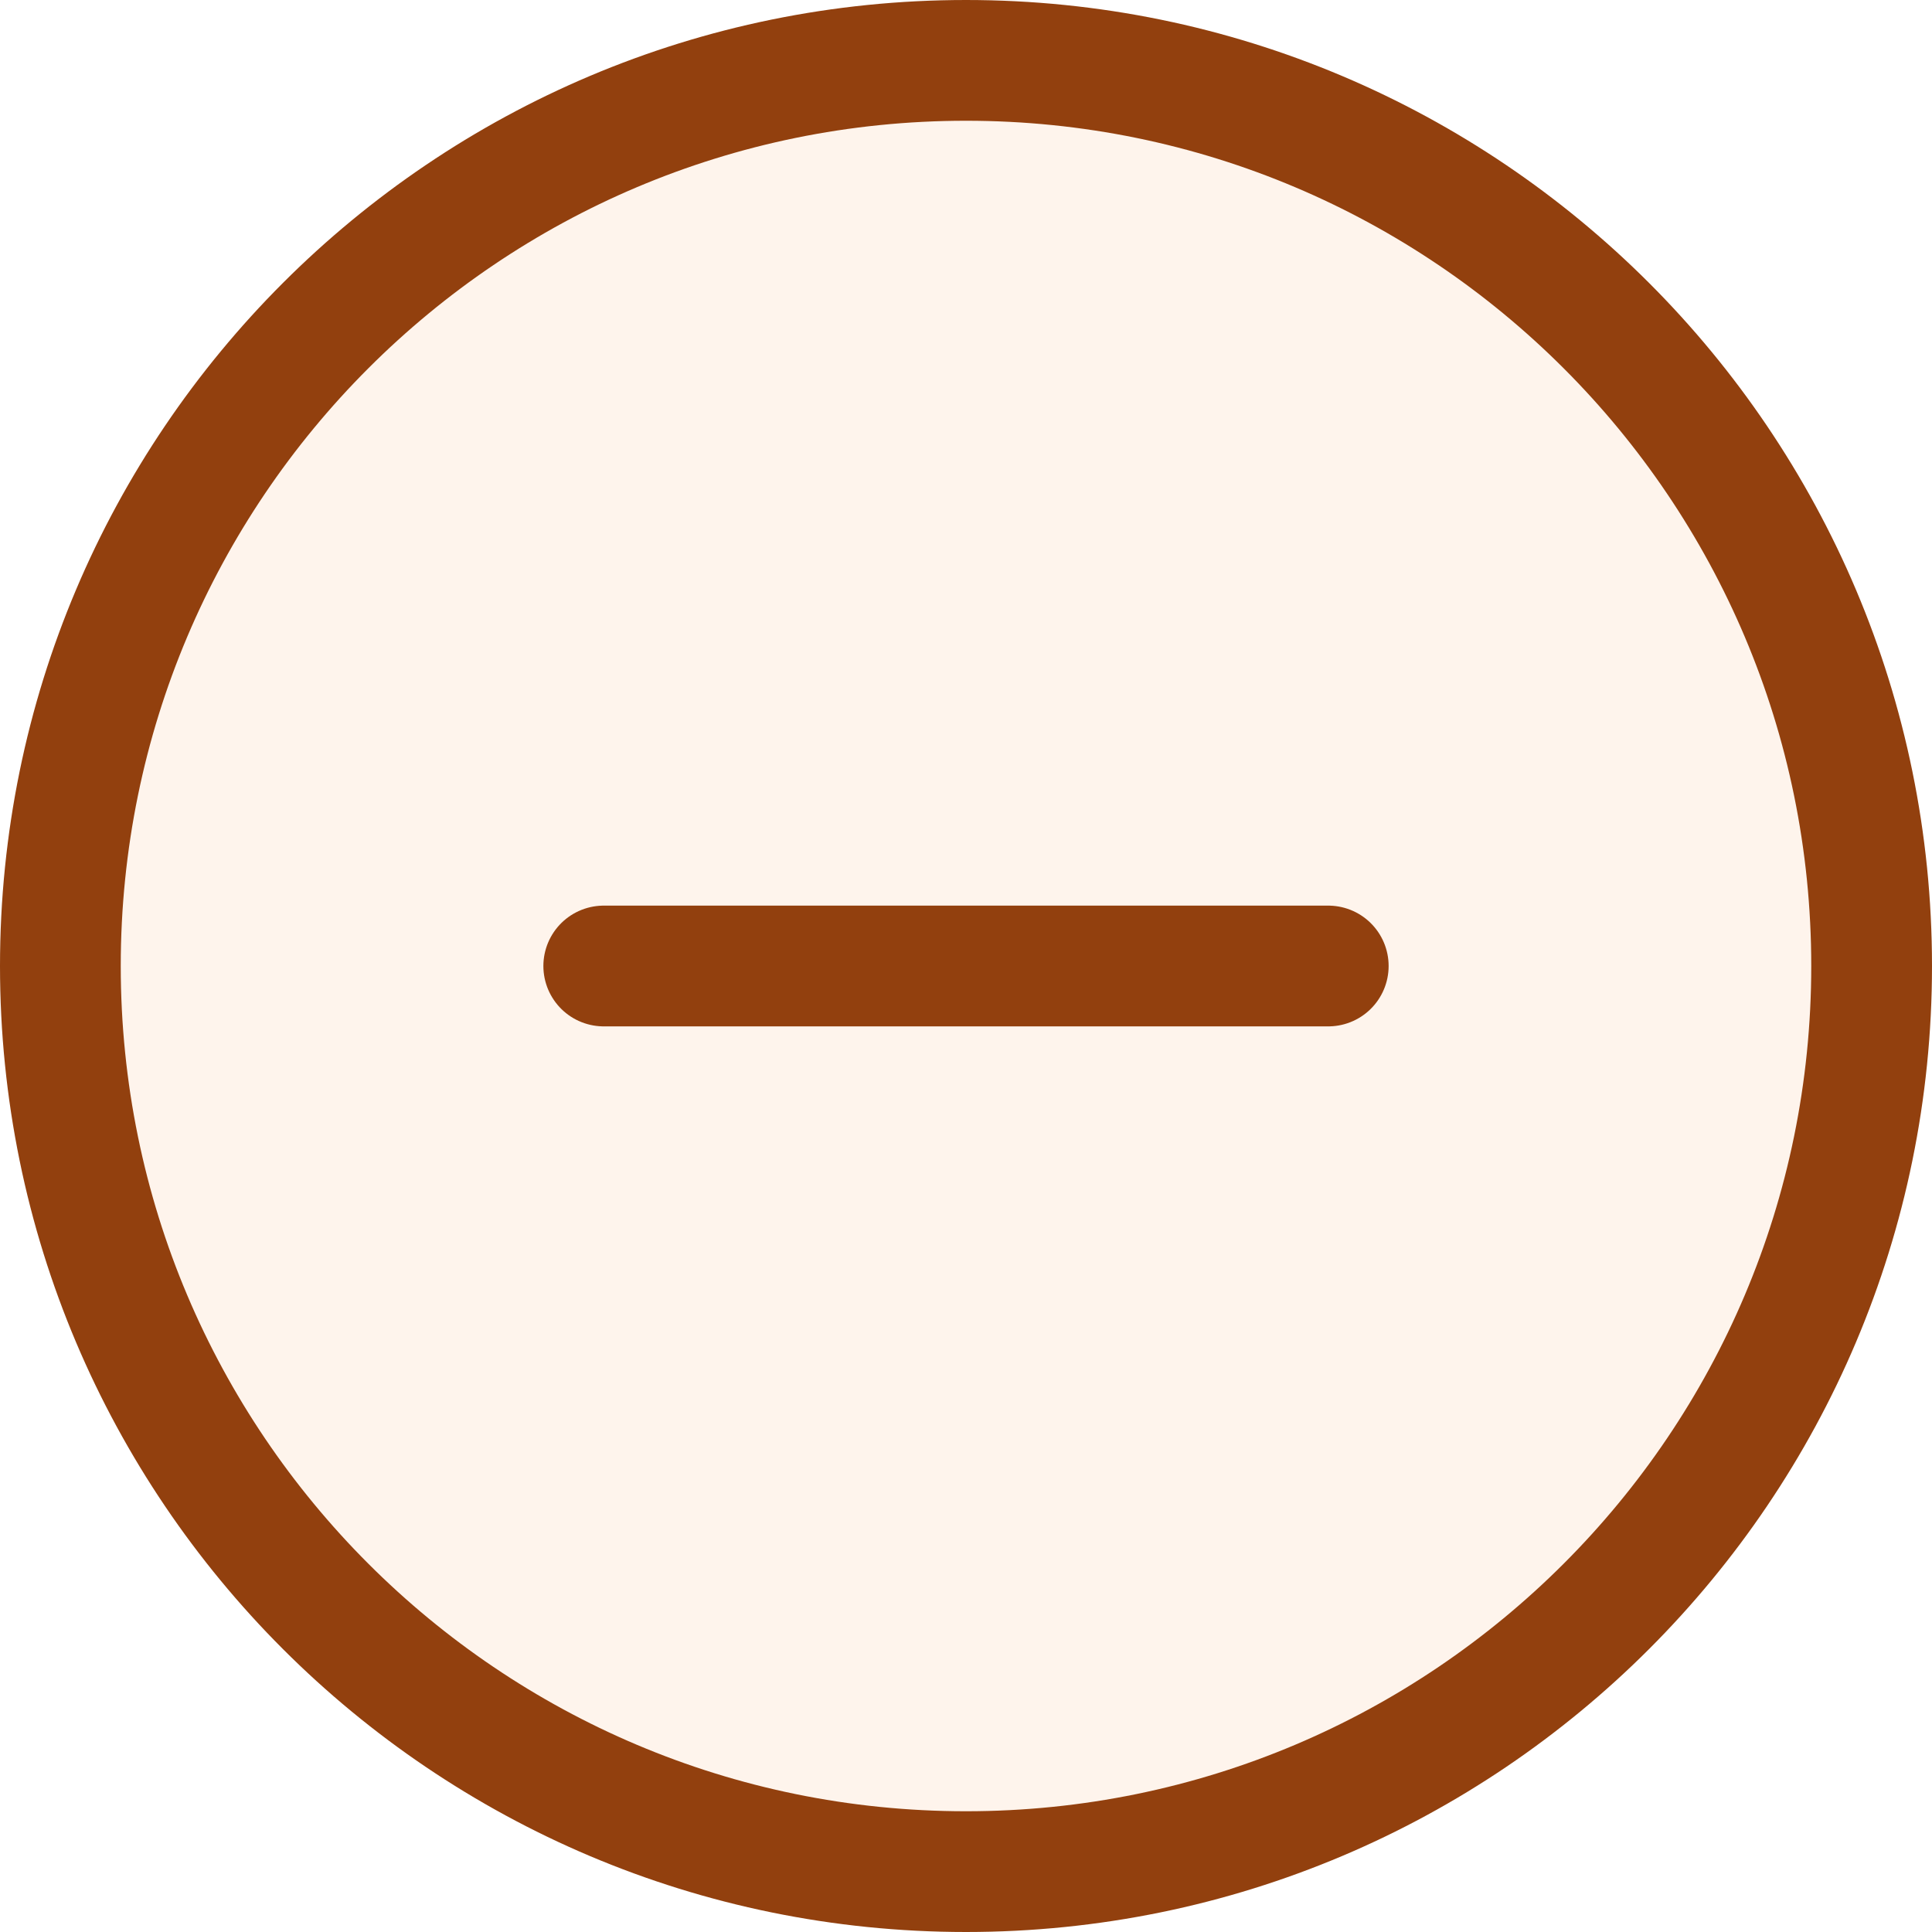
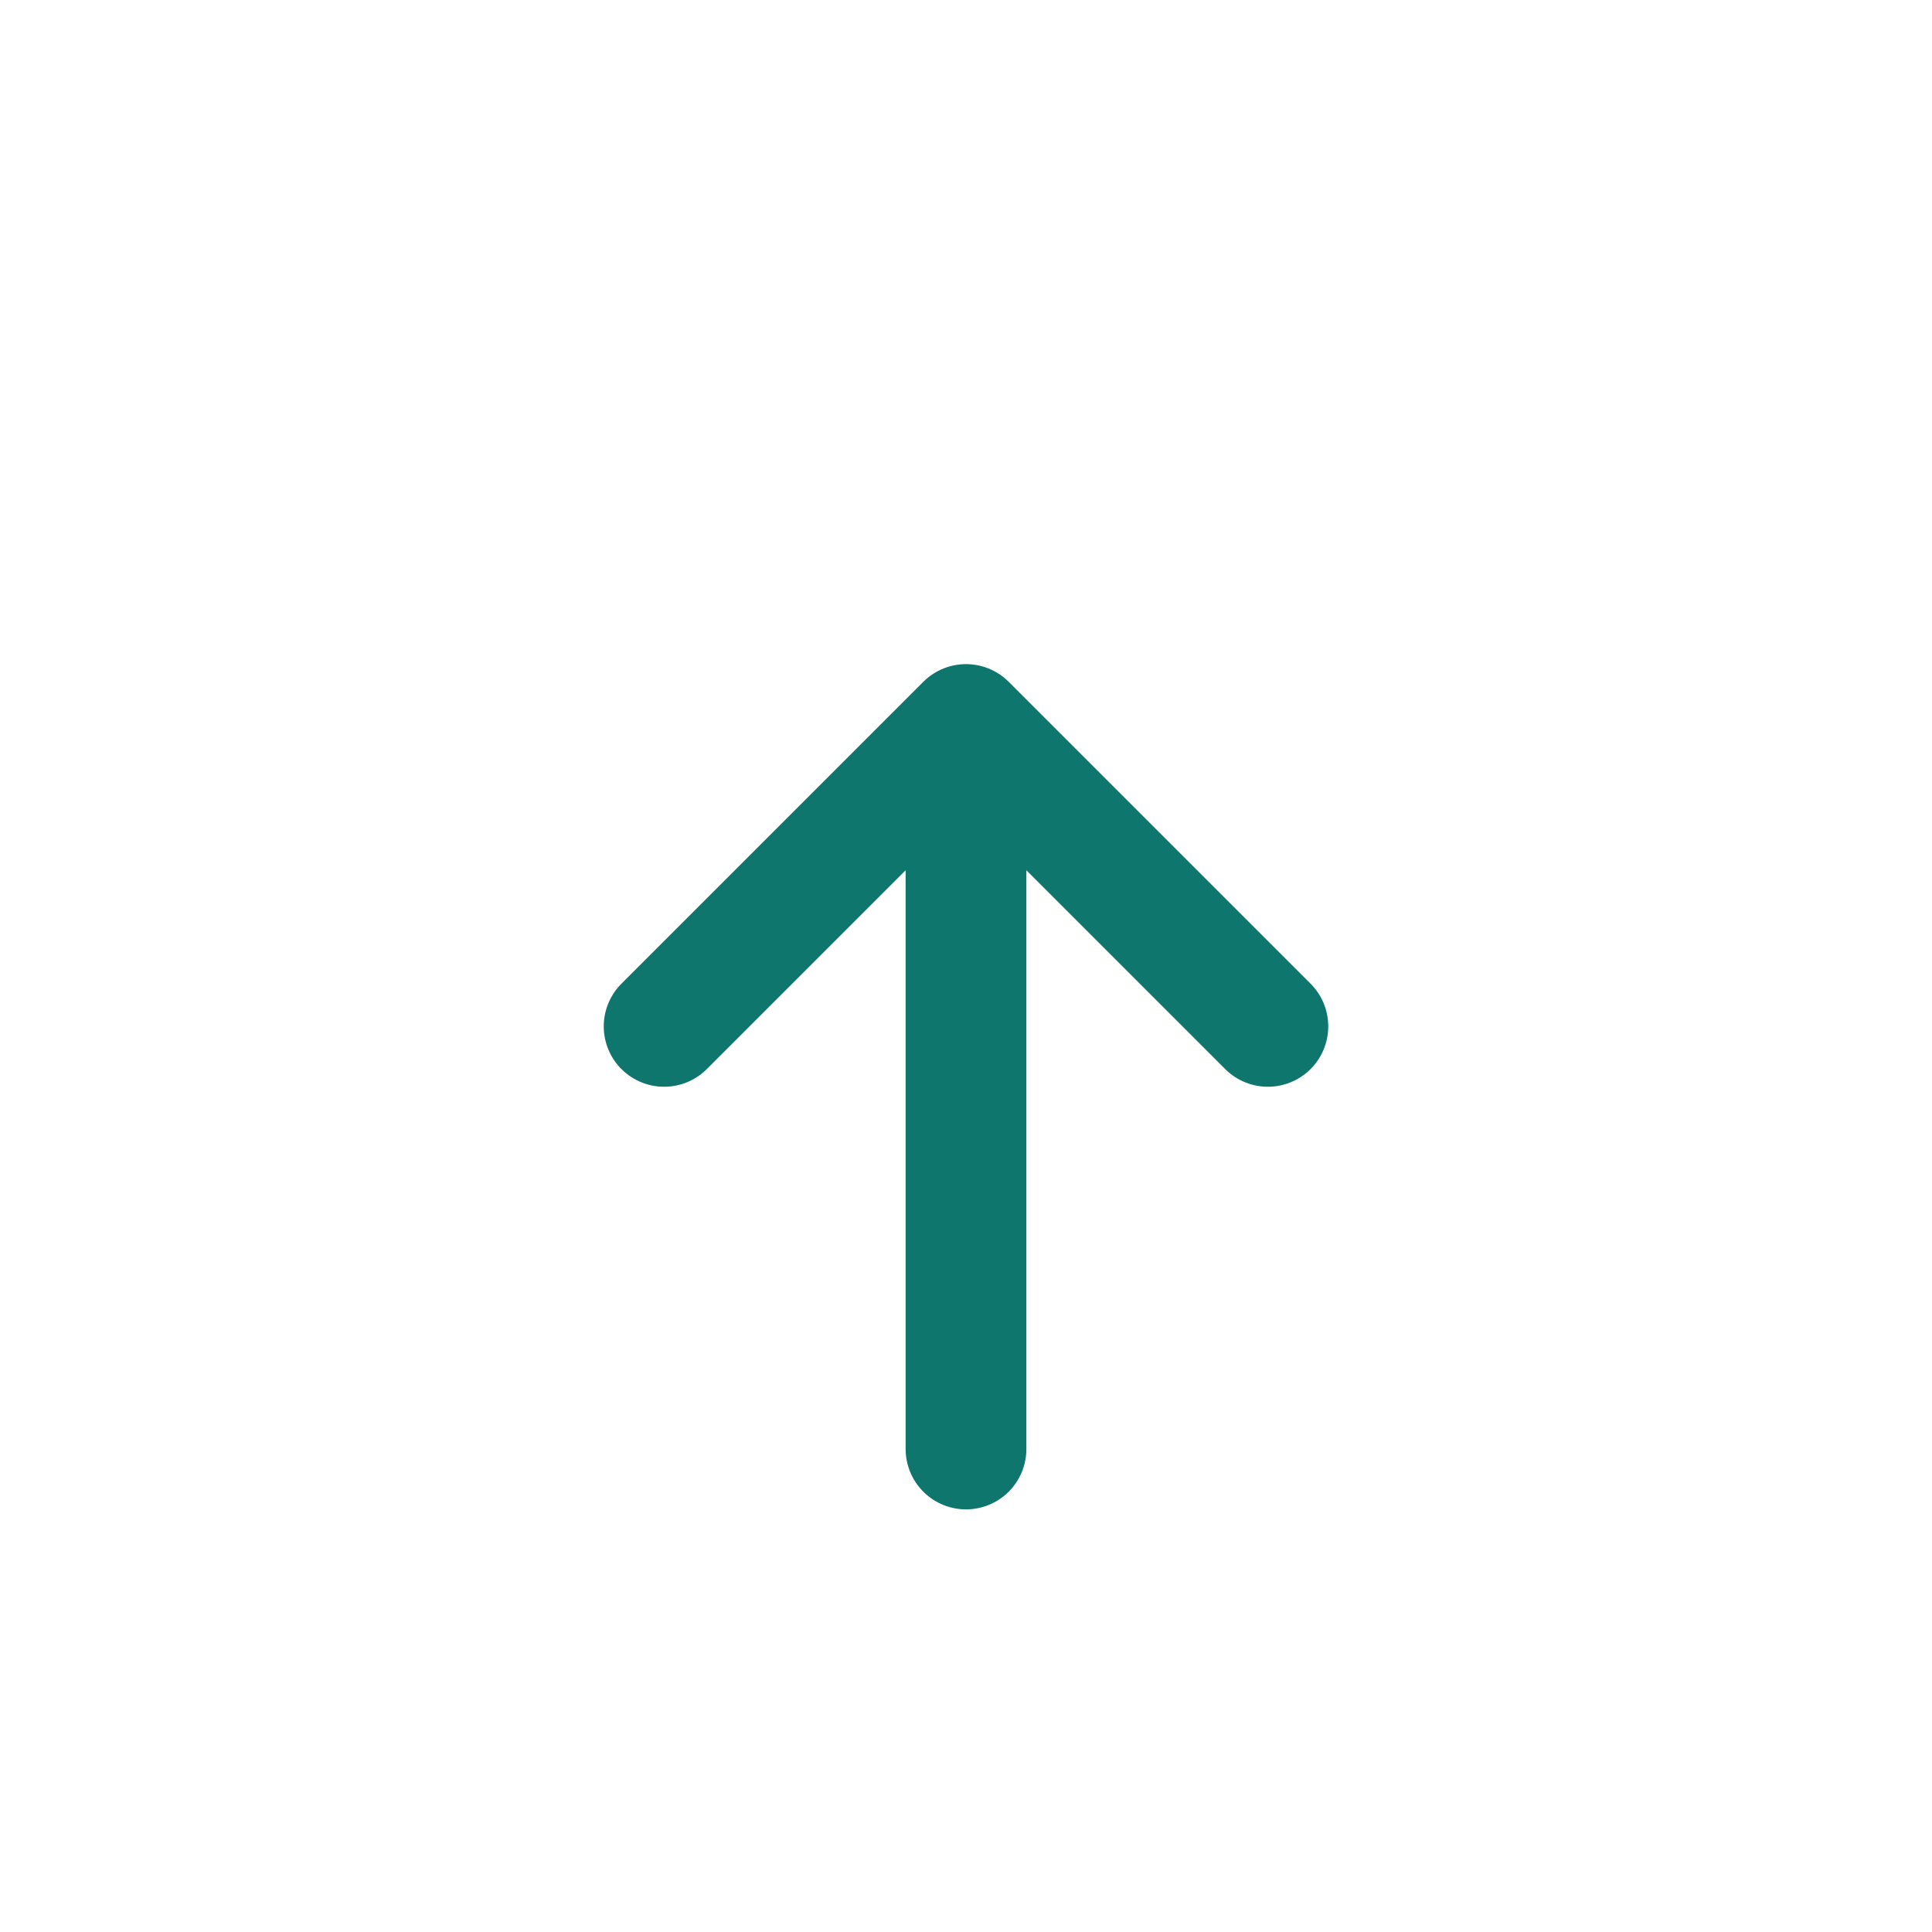
<svg xmlns="http://www.w3.org/2000/svg" width="64" height="64" viewBox="0 0 64 64" fill="none">
-   <circle cx="32" cy="32" r="30" stroke="#92400e" stroke-width="4" fill="#f97316" fill-opacity="0.08" />
-   <path d="M20 32H44" stroke="#92400e" stroke-width="4" stroke-linecap="round" />
+   <path d="M32 48V24m0 0 10 10M32 24 22 34" stroke="#0f766e" stroke-width="4" stroke-linecap="round" stroke-linejoin="round" />
</svg>
